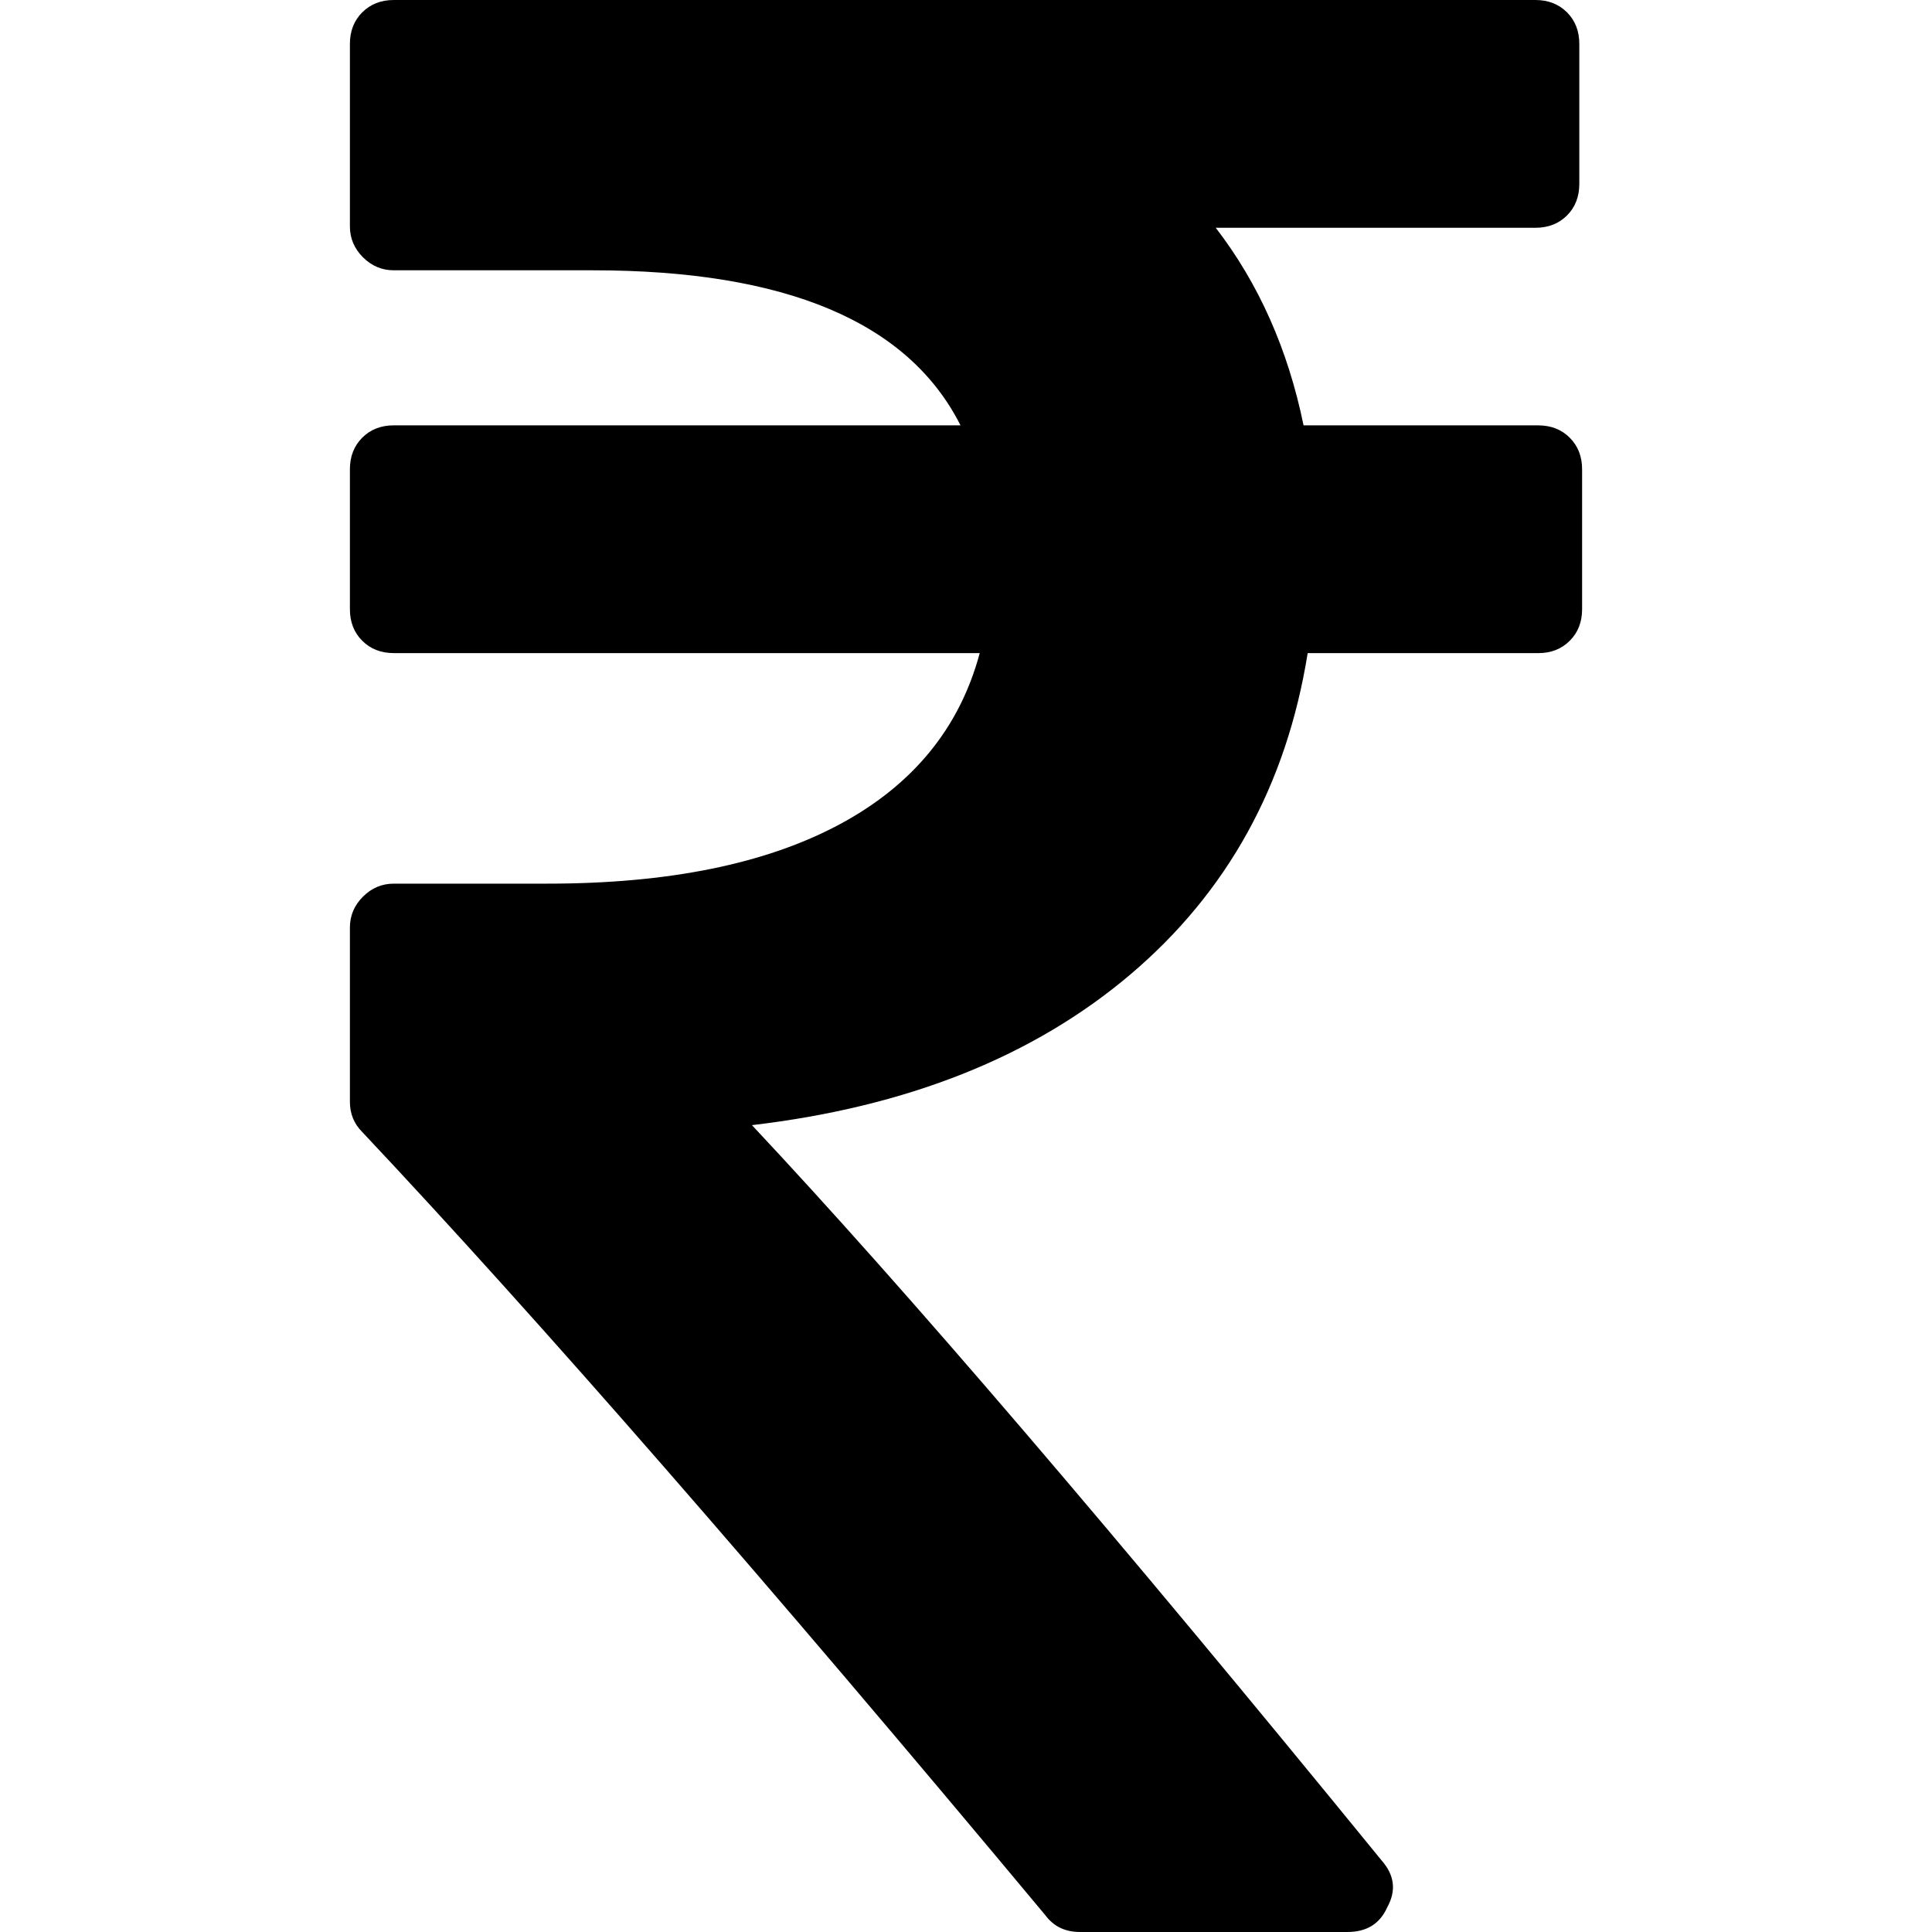
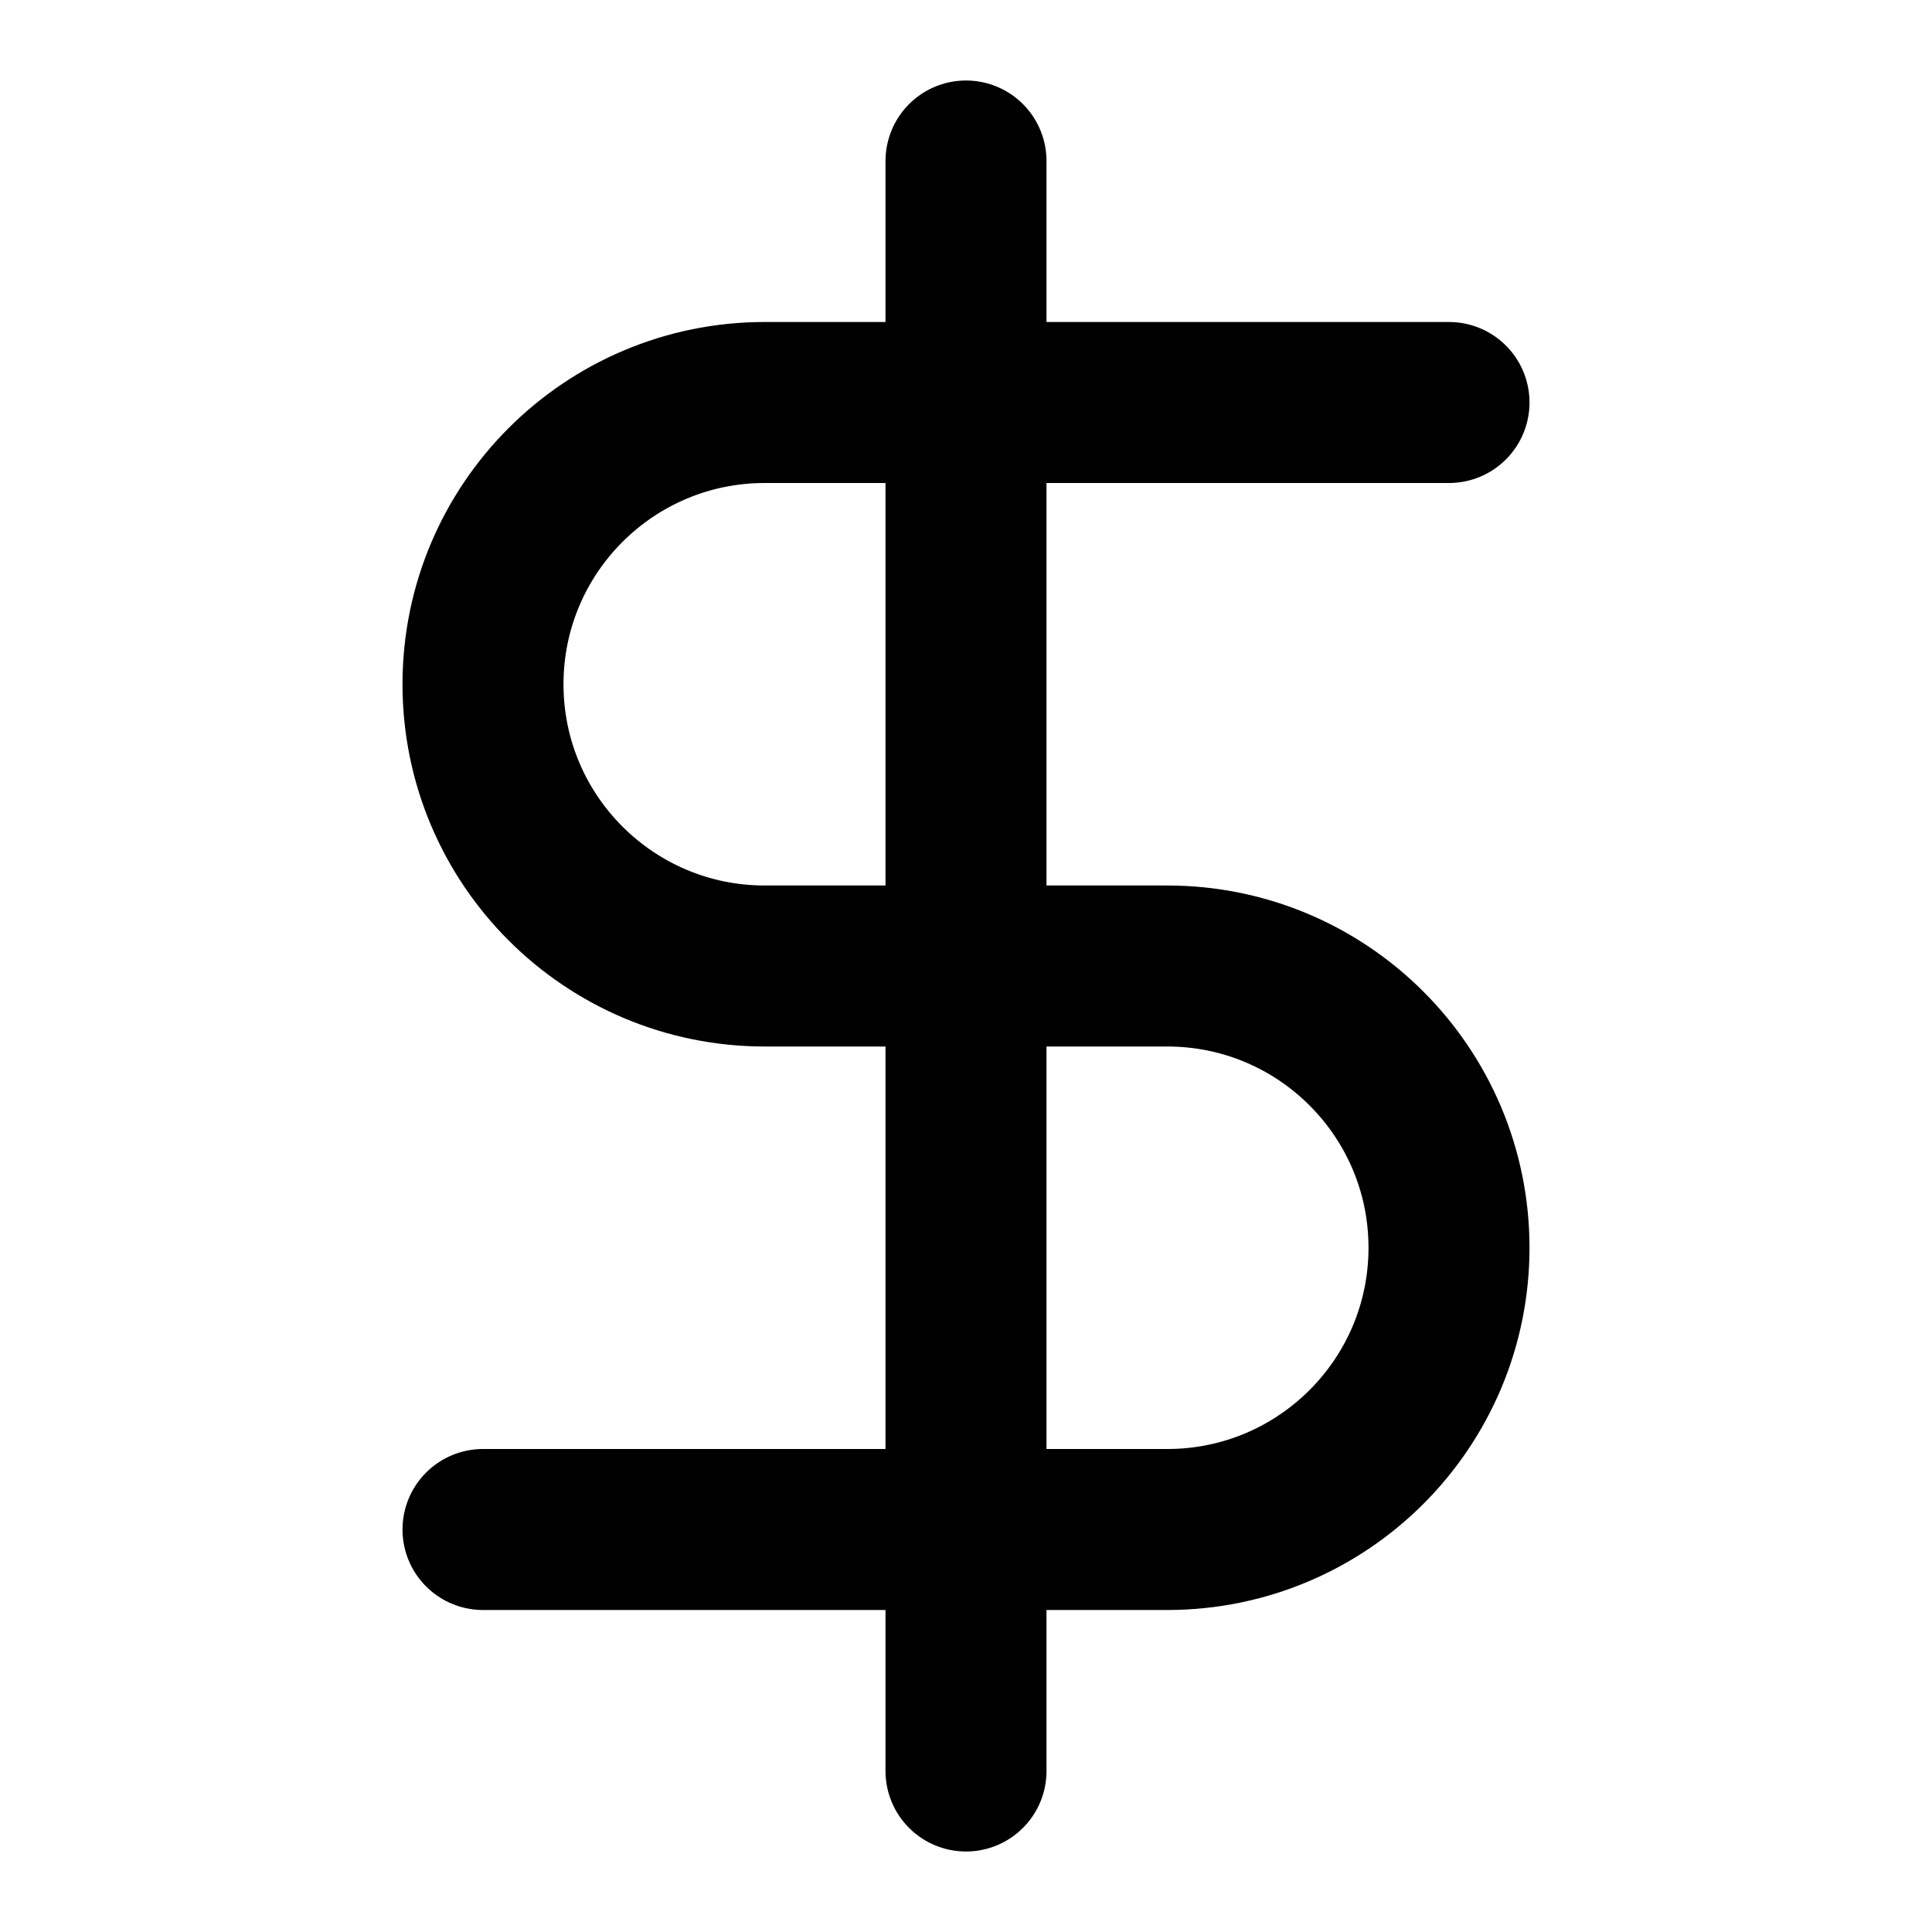
- <svg xmlns="http://www.w3.org/2000/svg" version="1.1" id="Capa_1" x="0px" y="0px" width="401.998px" height="401.998px" viewBox="0 0 401.998 401.998" style="enable-background:new 0 0 401.998 401.998;" xml:space="preserve">
-   <g>
-     <path d="M326.62,91.076c-1.711-1.713-3.901-2.568-6.563-2.568h-48.82c-3.238-15.793-9.329-29.502-18.274-41.112h66.52   c2.669,0,4.853-0.856,6.57-2.565c1.704-1.712,2.56-3.903,2.56-6.567V9.136c0-2.666-0.855-4.853-2.56-6.567   C324.334,0.859,322.15,0,319.481,0H81.941c-2.666,0-4.853,0.859-6.567,2.568c-1.709,1.714-2.568,3.901-2.568,6.567v37.972   c0,2.474,0.904,4.615,2.712,6.423s3.949,2.712,6.423,2.712h41.399c40.159,0,65.665,10.751,76.513,32.261H81.941   c-2.666,0-4.856,0.855-6.567,2.568c-1.709,1.715-2.568,3.901-2.568,6.567v29.124c0,2.664,0.855,4.854,2.568,6.563   c1.714,1.715,3.905,2.568,6.567,2.568h121.915c-4.188,15.612-13.944,27.506-29.268,35.691   c-15.325,8.186-35.544,12.279-60.67,12.279H81.941c-2.474,0-4.615,0.905-6.423,2.712c-1.809,1.809-2.712,3.951-2.712,6.423v36.263   c0,2.478,0.855,4.571,2.568,6.282c36.543,38.828,83.939,93.165,142.182,163.025c1.715,2.286,4.093,3.426,7.139,3.426h55.672   c4.001,0,6.763-1.708,8.281-5.141c1.903-3.426,1.53-6.662-1.143-9.708c-55.572-68.143-99.258-119.153-131.045-153.032   c32.358-3.806,58.625-14.277,78.802-31.404c20.174-17.129,32.449-39.403,36.83-66.811h47.965c2.662,0,4.853-0.854,6.563-2.568   c1.715-1.709,2.573-3.899,2.573-6.563V97.646C329.193,94.977,328.335,92.79,326.62,91.076z" />
-   </g>
-   <g>
- </g>
-   <g>
- </g>
-   <g>
- </g>
-   <g>
- </g>
-   <g>
- </g>
-   <g>
- </g>
-   <g>
- </g>
-   <g>
- </g>
-   <g>
- </g>
-   <g>
- </g>
-   <g>
- </g>
-   <g>
- </g>
-   <g>
- </g>
-   <g>
- </g>
-   <g>
- </g>
+ <svg xmlns="http://www.w3.org/2000/svg" width="800px" height="800px" viewBox="0 0 24 24" fill="none">
+   <path d="M18 5H9.5C7.567 5 6 6.567 6 8.5C6 10.433 7.567 12 9.5 12H14.5C16.433 12 18 13.567 18 15.5C18 17.433 16.433 19 14.5 19H6M12 2V22" stroke="#000000" stroke-width="2" stroke-linecap="round" stroke-linejoin="round" />
</svg>
